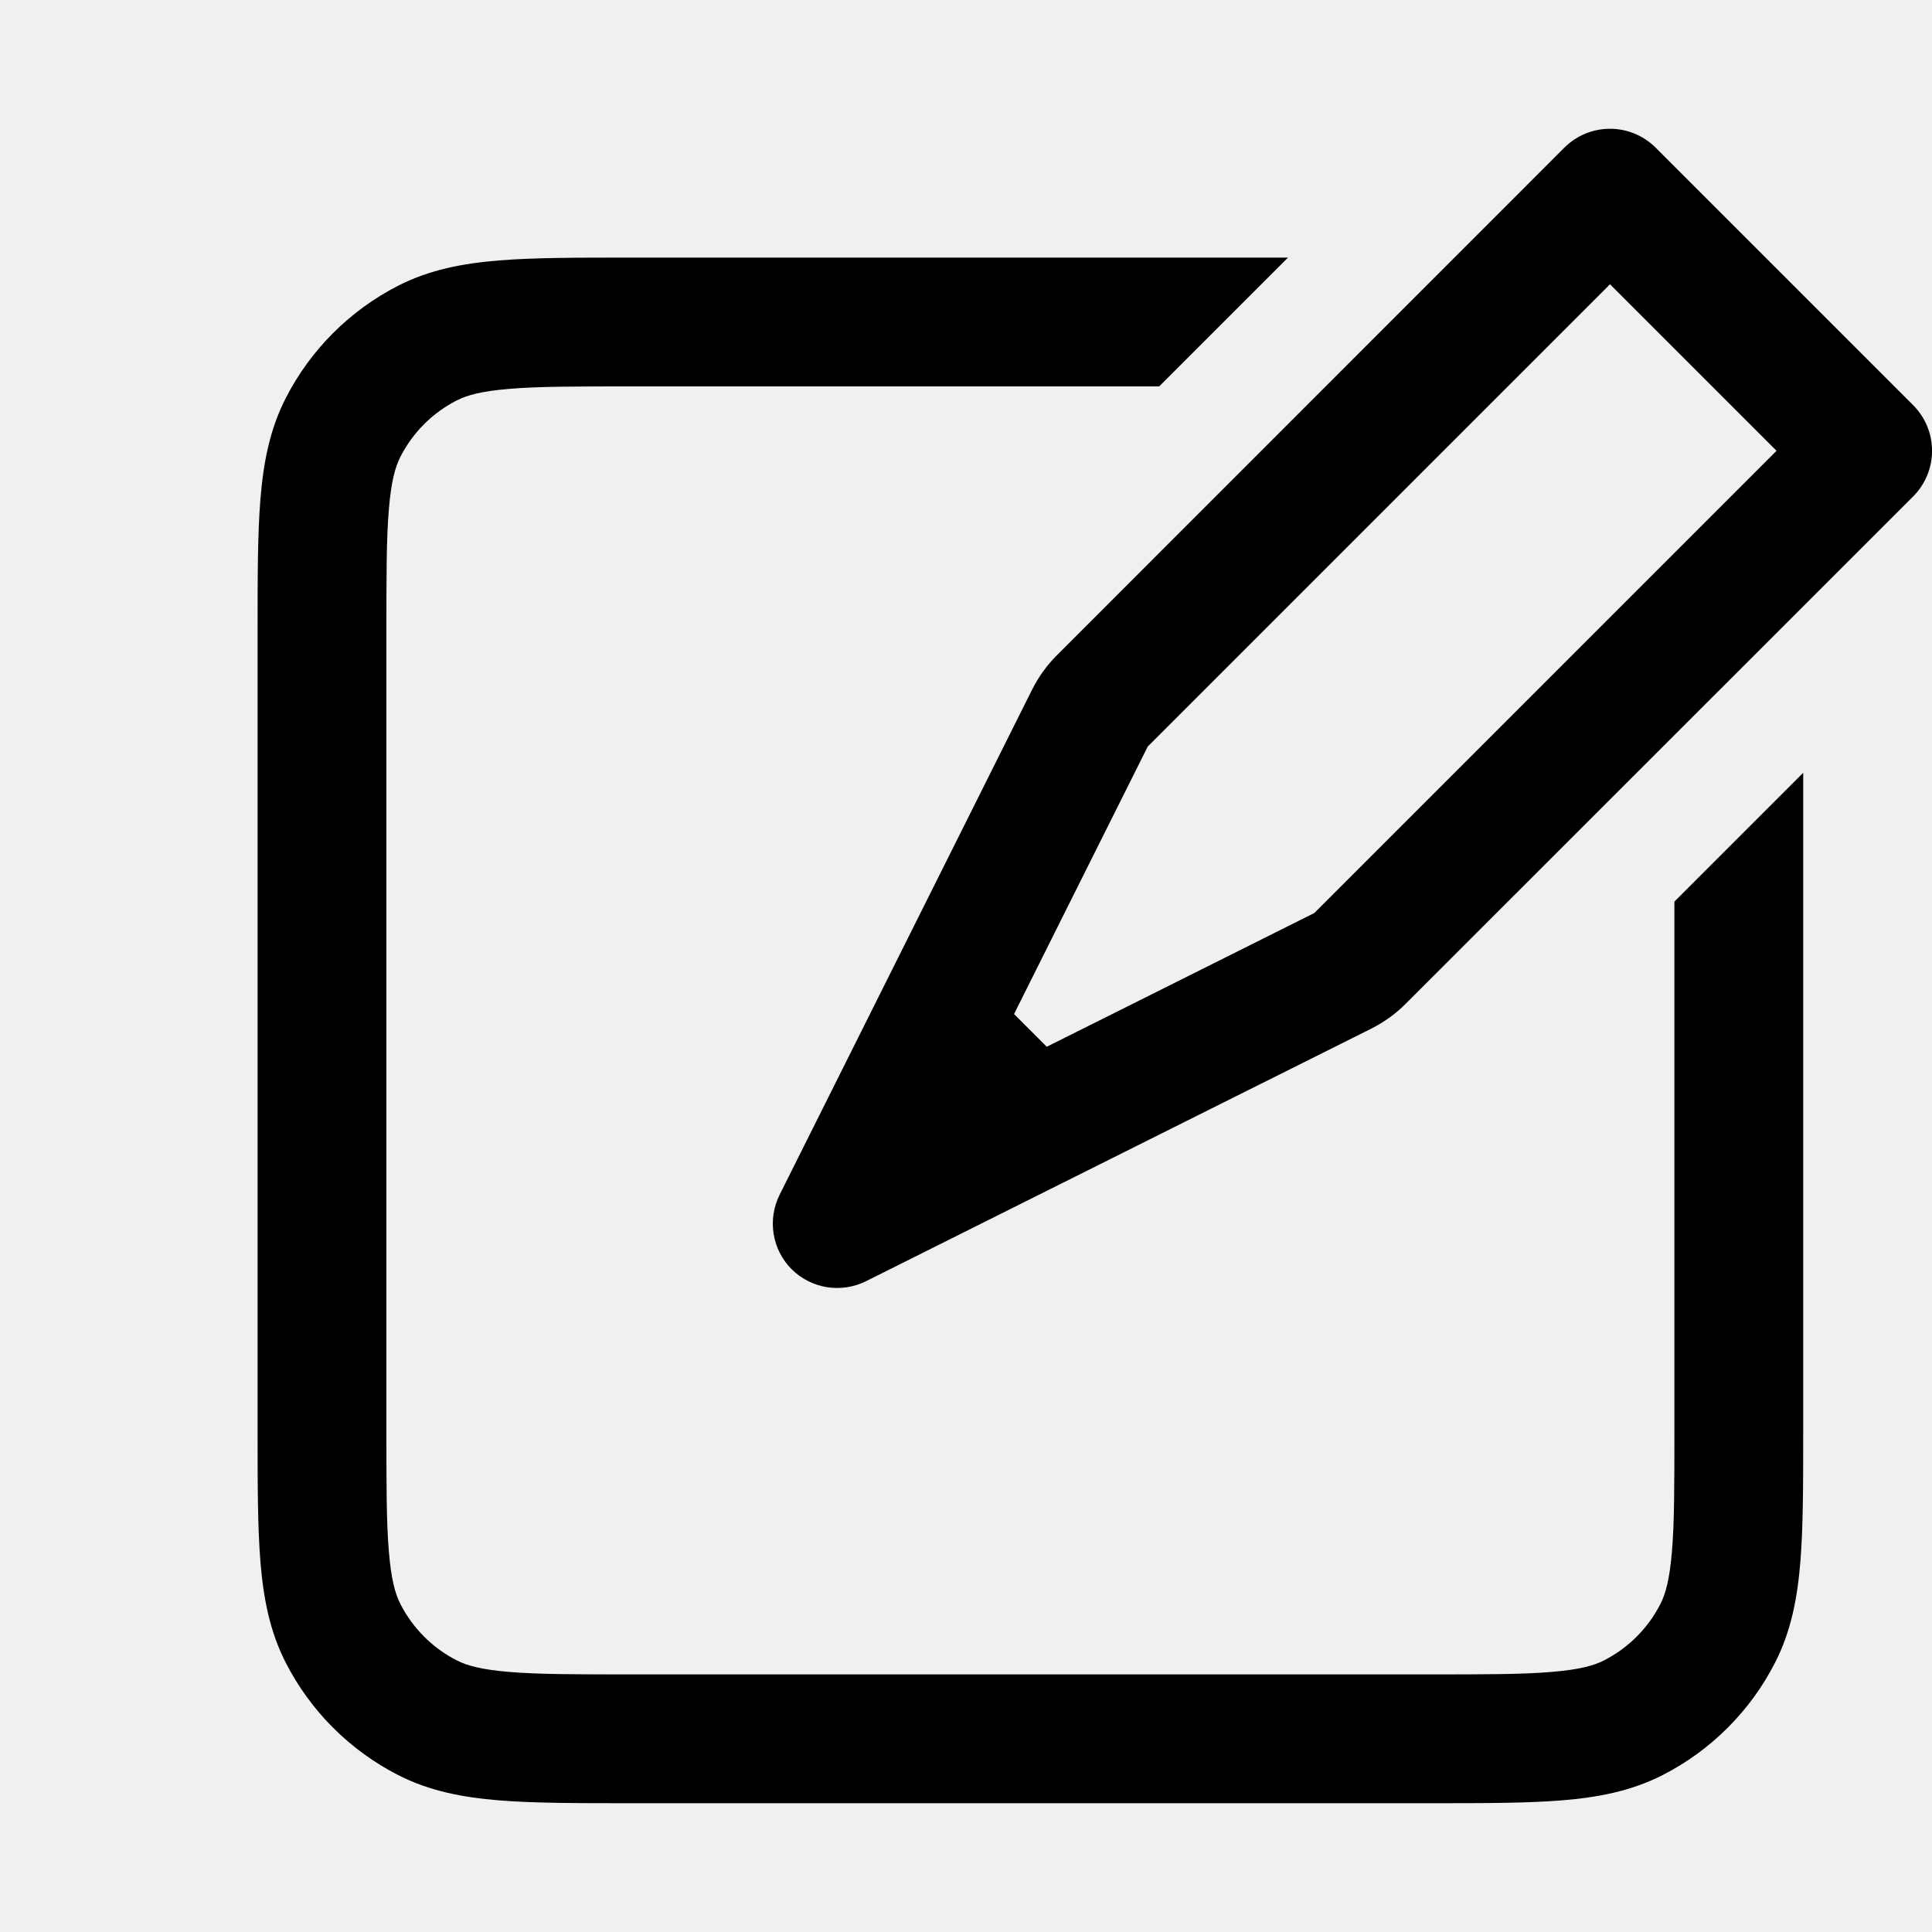
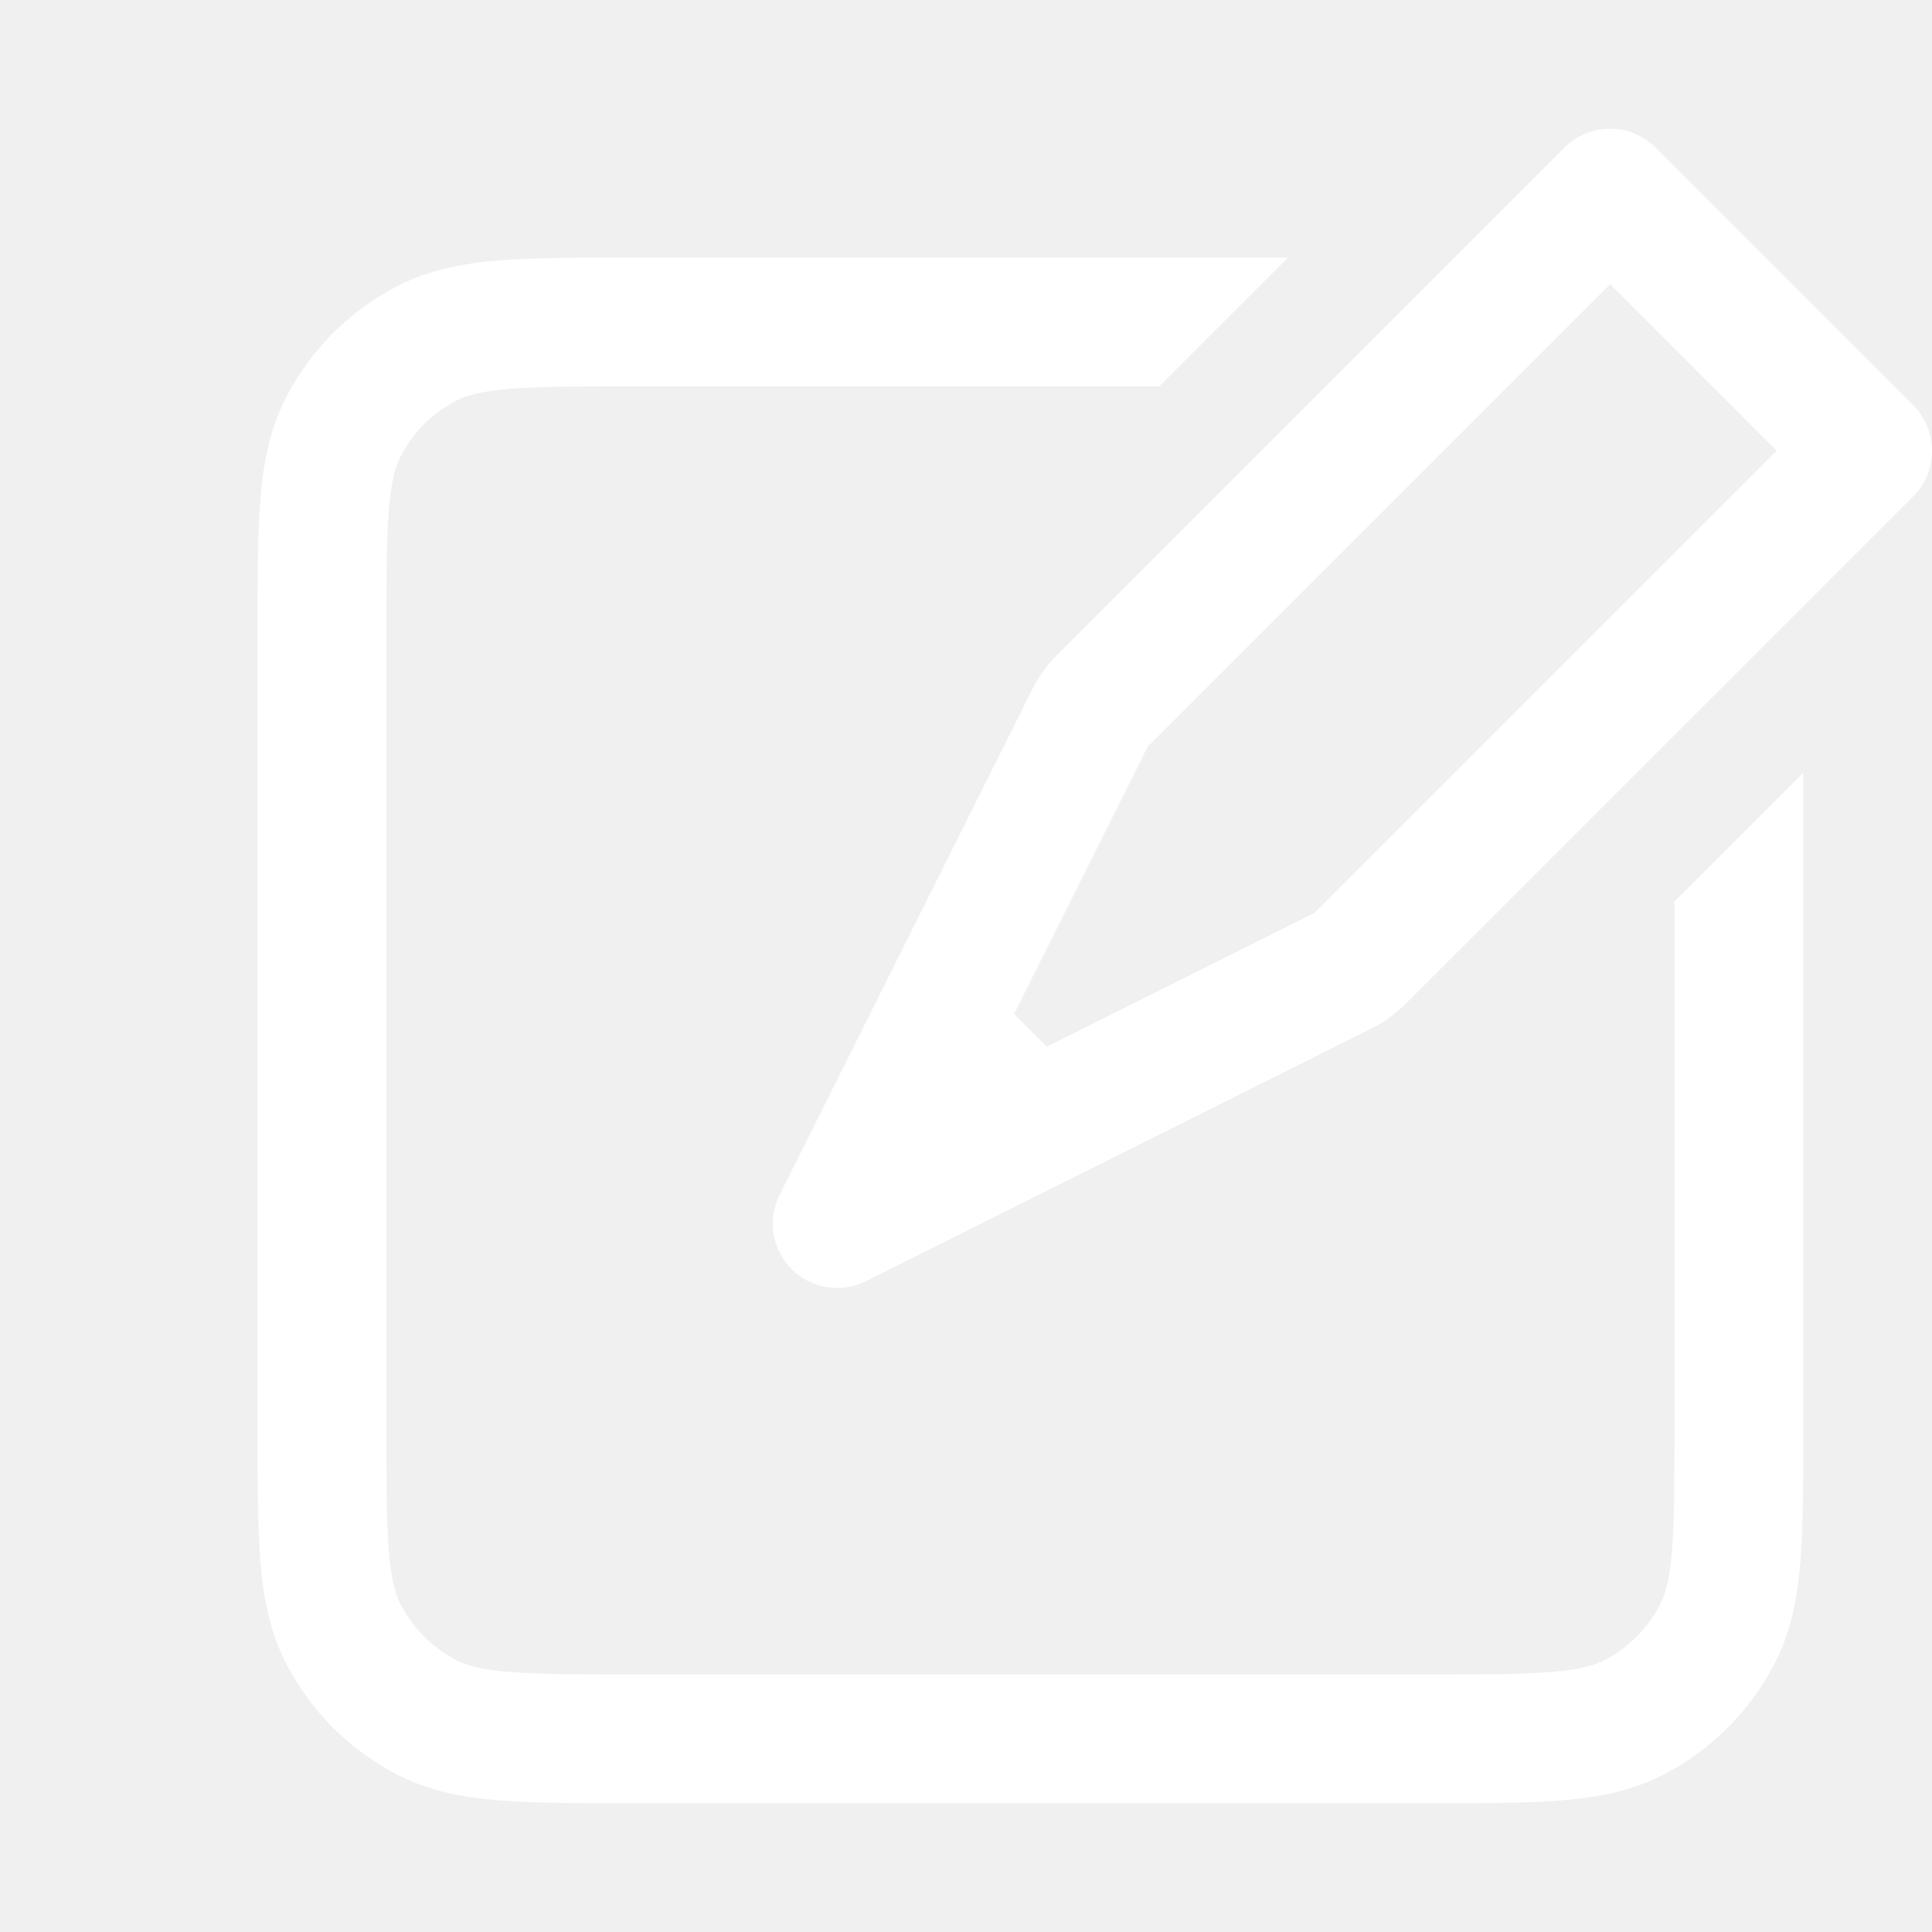
- <svg xmlns="http://www.w3.org/2000/svg" width="15" height="15" viewBox="0 0 15 15" fill="none">
-   <path fill-rule="evenodd" clip-rule="evenodd" d="M12.146 1.146C12.342 0.951 12.658 0.951 12.854 1.146L14.854 3.146C15.049 3.342 15.049 3.658 14.854 3.854L10.911 7.796C10.835 7.872 10.747 7.935 10.651 7.984L6.724 9.947C6.531 10.043 6.299 10.006 6.146 9.854C5.994 9.701 5.957 9.469 6.053 9.276L8.016 5.349C8.065 5.253 8.128 5.165 8.204 5.089L12.146 1.146ZM12.5 2.207L8.911 5.796L7.873 7.873L8.127 8.127L10.204 7.089L13.793 3.5L12.5 2.207ZM10 2L9 3H4.9C4.472 3 4.181 3 3.956 3.019C3.736 3.037 3.624 3.069 3.546 3.109C3.358 3.205 3.205 3.358 3.109 3.546C3.069 3.624 3.037 3.736 3.019 3.956C3 4.181 3 4.472 3 4.9V11.1C3 11.528 3 11.819 3.019 12.044C3.037 12.264 3.069 12.376 3.109 12.454C3.205 12.642 3.358 12.795 3.546 12.891C3.624 12.931 3.736 12.963 3.956 12.981C4.181 13 4.472 13 4.9 13H11.1C11.528 13 11.819 13 12.044 12.981C12.264 12.963 12.376 12.931 12.454 12.891C12.642 12.795 12.795 12.642 12.891 12.454C12.931 12.376 12.963 12.264 12.981 12.044C13 11.819 13 11.528 13 11.1V7L14 6V11.1V11.121C14 11.523 14 11.855 13.978 12.126C13.955 12.407 13.906 12.665 13.782 12.908C13.59 13.284 13.284 13.59 12.908 13.782C12.665 13.906 12.407 13.955 12.126 13.978C11.855 14 11.523 14 11.121 14H11.1H4.9H4.879C4.477 14 4.145 14 3.874 13.978C3.593 13.955 3.335 13.906 3.092 13.782C2.716 13.59 2.41 13.284 2.218 12.908C2.094 12.665 2.045 12.407 2.022 12.126C2 11.855 2 11.523 2 11.121V11.121V11.1V4.9V4.879V4.879V4.879C2 4.477 2 4.145 2.022 3.874C2.045 3.593 2.094 3.335 2.218 3.092C2.41 2.716 2.716 2.41 3.092 2.218C3.335 2.094 3.593 2.045 3.874 2.022C4.145 2 4.477 2 4.879 2H4.879H4.9H10Z" fill="currentColor" />
+ <svg xmlns="http://www.w3.org/2000/svg" width="15" height="15" viewBox="0 0 15 15" fill="#FFF">
+   <path fill-rule="evenodd" clip-rule="evenodd" d="M12.146 1.146C12.342 0.951 12.658 0.951 12.854 1.146L14.854 3.146C15.049 3.342 15.049 3.658 14.854 3.854L10.911 7.796C10.835 7.872 10.747 7.935 10.651 7.984L6.724 9.947C6.531 10.043 6.299 10.006 6.146 9.854C5.994 9.701 5.957 9.469 6.053 9.276L8.016 5.349C8.065 5.253 8.128 5.165 8.204 5.089L12.146 1.146ZM12.5 2.207L8.911 5.796L7.873 7.873L8.127 8.127L10.204 7.089L13.793 3.5L12.5 2.207ZM10 2L9 3H4.9C4.472 3 4.181 3 3.956 3.019C3.736 3.037 3.624 3.069 3.546 3.109C3.358 3.205 3.205 3.358 3.109 3.546C3.069 3.624 3.037 3.736 3.019 3.956C3 4.181 3 4.472 3 4.9V11.1C3 11.528 3 11.819 3.019 12.044C3.037 12.264 3.069 12.376 3.109 12.454C3.205 12.642 3.358 12.795 3.546 12.891C3.624 12.931 3.736 12.963 3.956 12.981C4.181 13 4.472 13 4.9 13H11.1C11.528 13 11.819 13 12.044 12.981C12.264 12.963 12.376 12.931 12.454 12.891C12.642 12.795 12.795 12.642 12.891 12.454C12.931 12.376 12.963 12.264 12.981 12.044C13 11.819 13 11.528 13 11.1V7L14 6V11.1V11.121C14 11.523 14 11.855 13.978 12.126C13.955 12.407 13.906 12.665 13.782 12.908C13.59 13.284 13.284 13.59 12.908 13.782C12.665 13.906 12.407 13.955 12.126 13.978C11.855 14 11.523 14 11.121 14H11.1H4.9H4.879C4.477 14 4.145 14 3.874 13.978C3.593 13.955 3.335 13.906 3.092 13.782C2.716 13.59 2.41 13.284 2.218 12.908C2.094 12.665 2.045 12.407 2.022 12.126C2 11.855 2 11.523 2 11.121V11.121V11.1V4.9V4.879V4.879V4.879C2 4.477 2 4.145 2.022 3.874C2.045 3.593 2.094 3.335 2.218 3.092C2.41 2.716 2.716 2.41 3.092 2.218C3.335 2.094 3.593 2.045 3.874 2.022C4.145 2 4.477 2 4.879 2H4.879H4.9H10Z" fill="#FFF" />
</svg>
